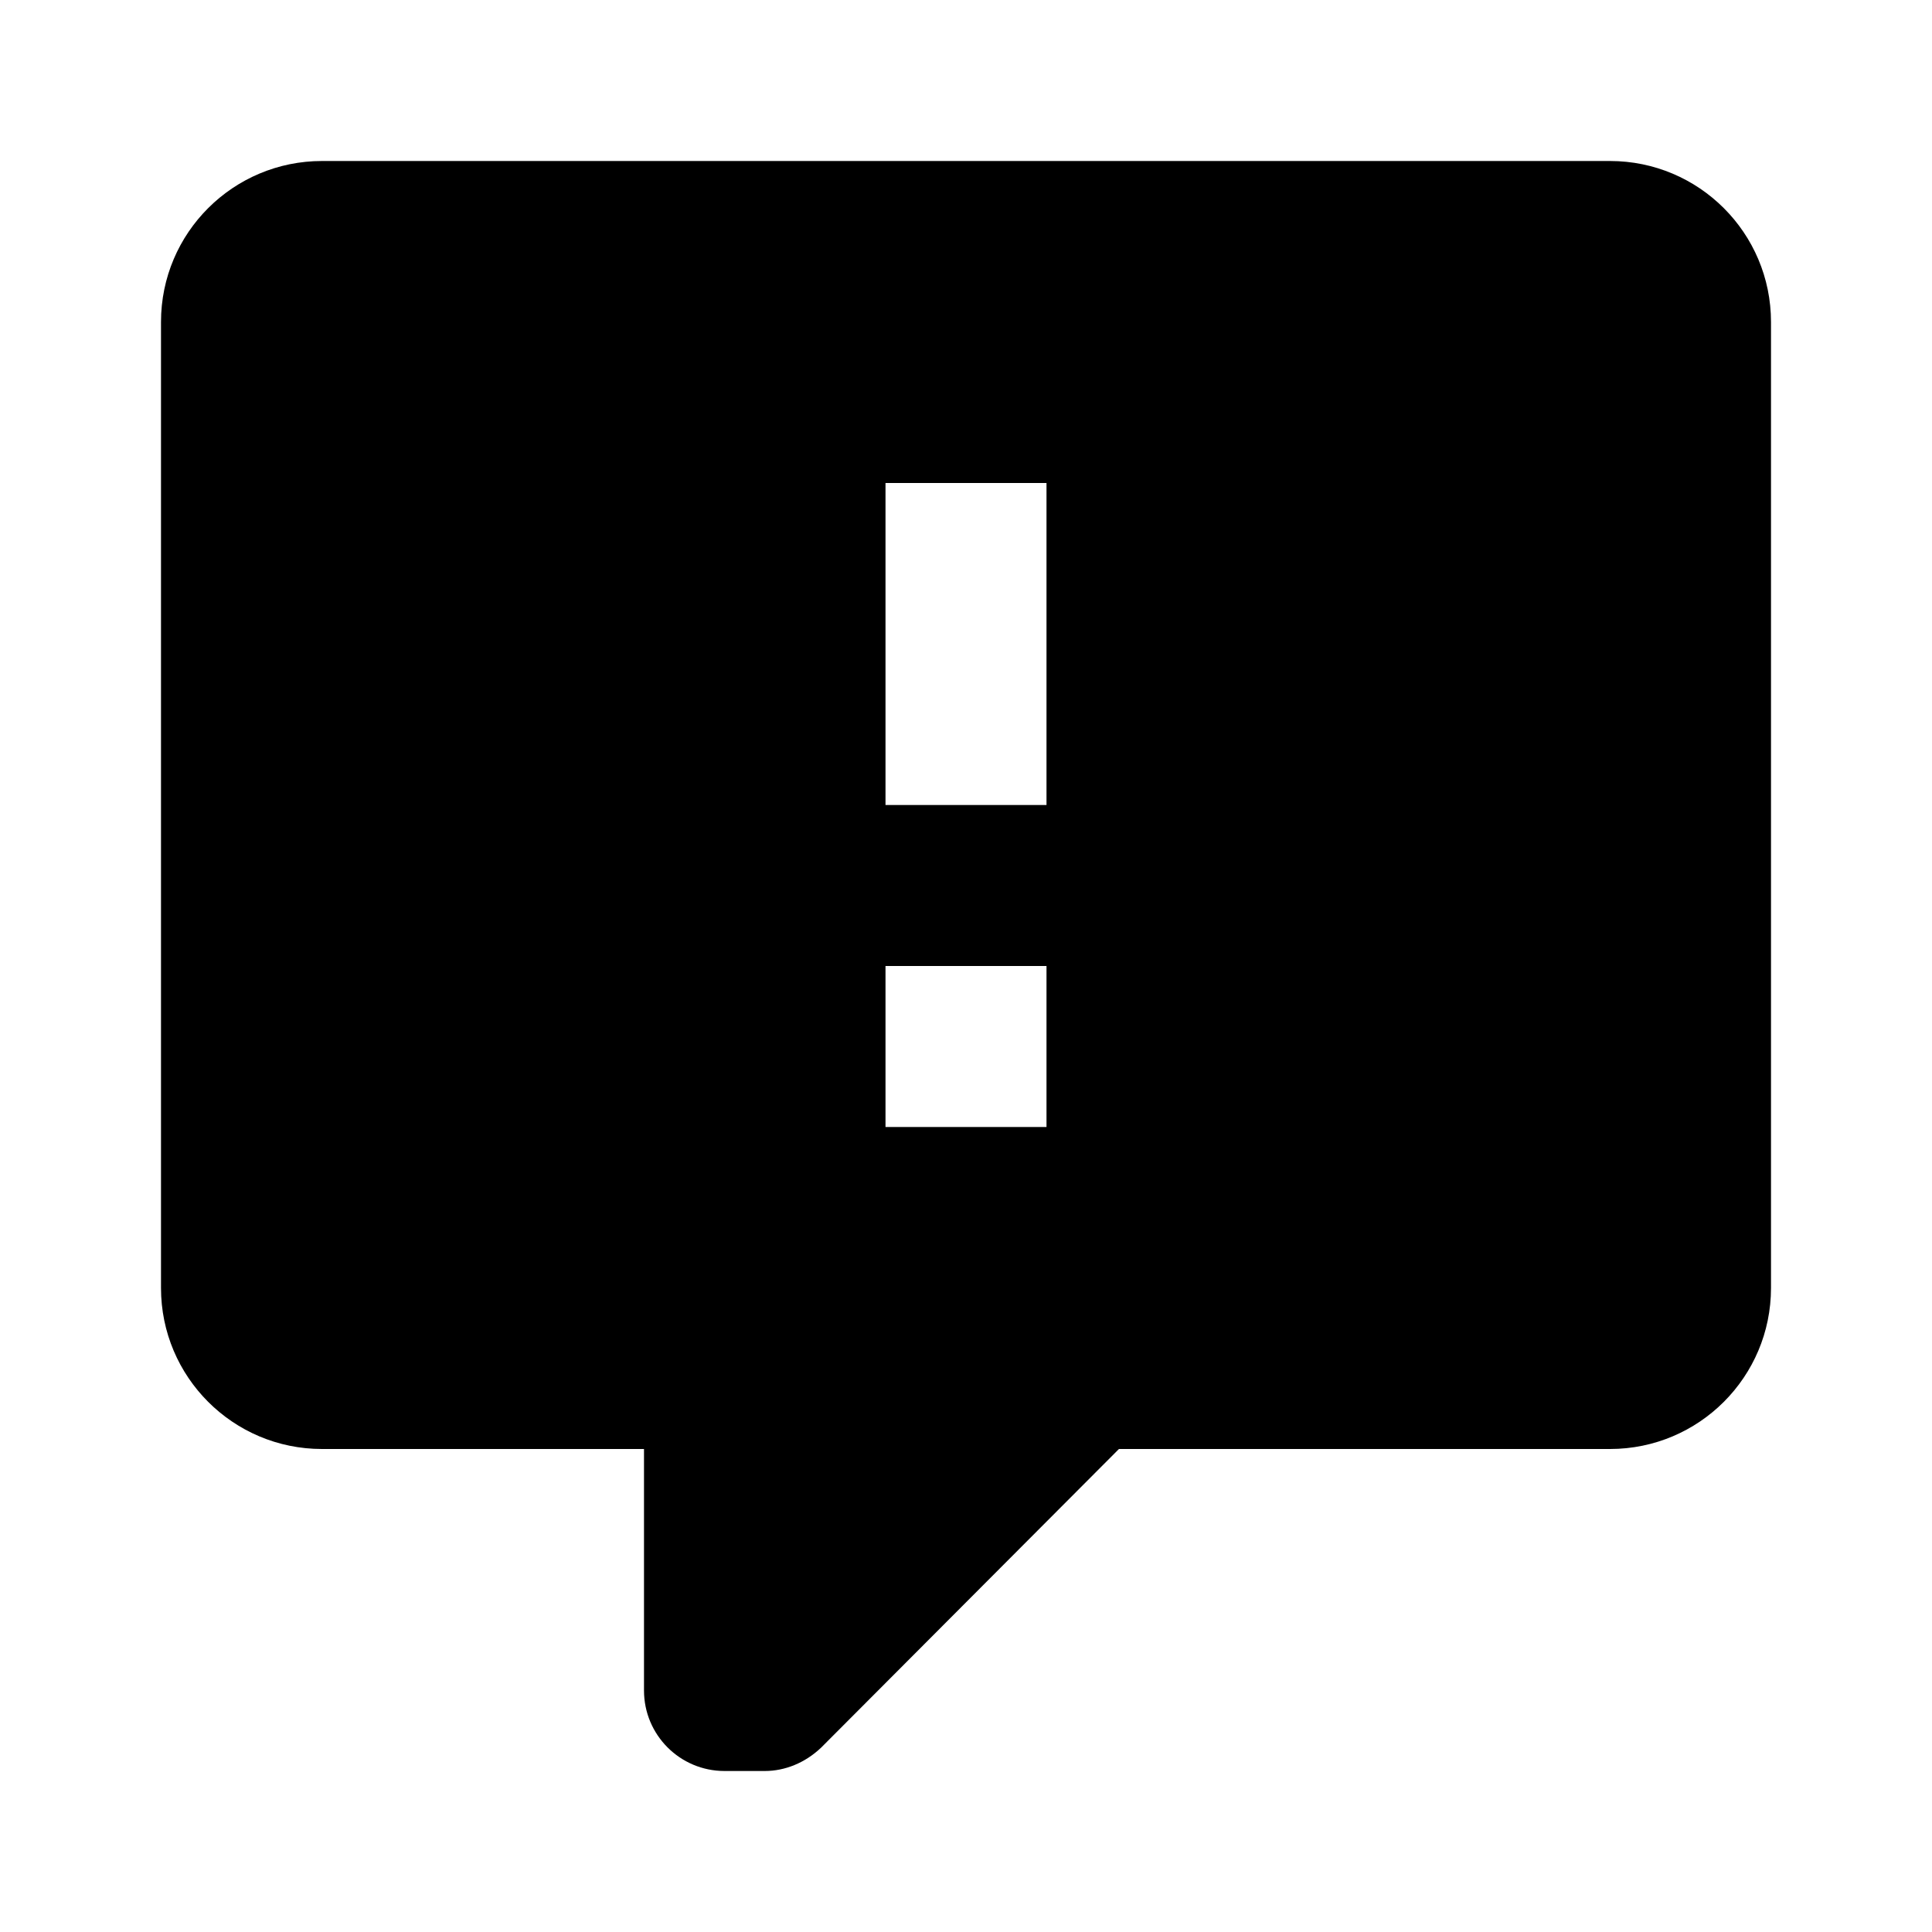
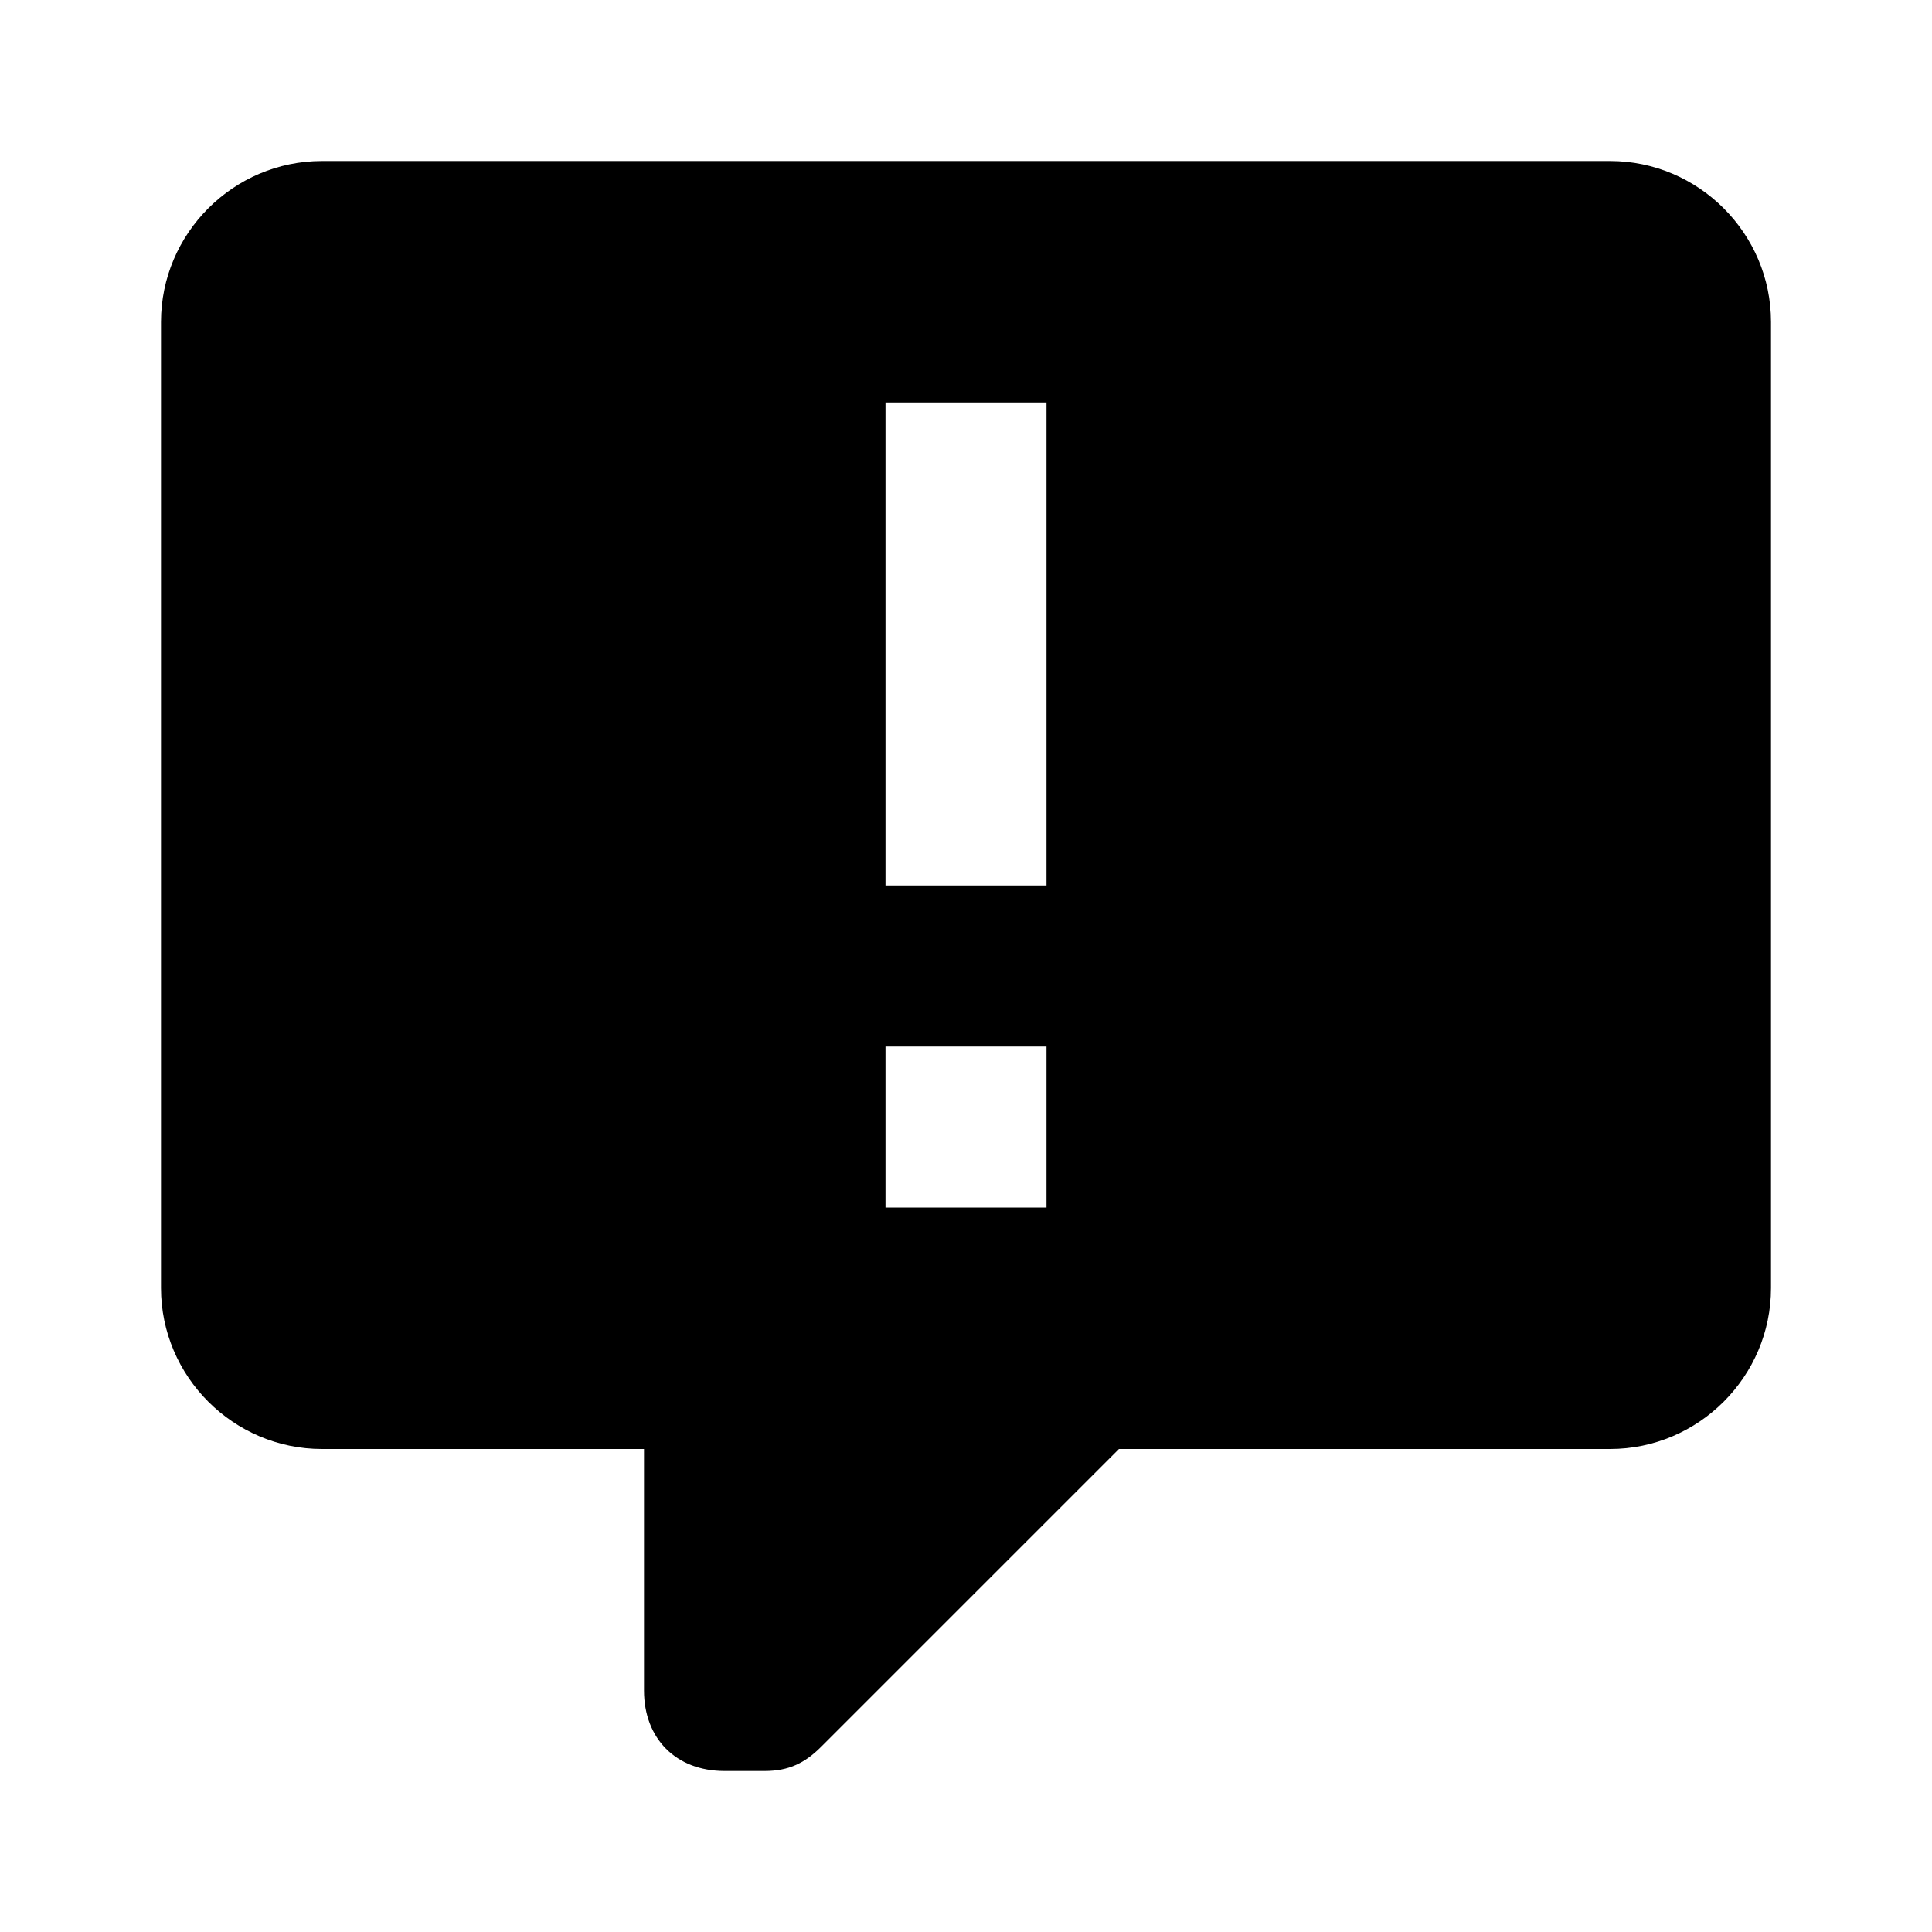
<svg xmlns="http://www.w3.org/2000/svg" version="1.1" id="mdi-comment-alert" width="24" height="24" viewBox="0 0 24 24">
-   <path d="M9,22A1,1 0 0,1 8,21V18H4A2,2 0 0,1 2,16V4C2,2.89 2.9,2 4,2H20A2,2 0 0,1 22,4V16A2,2 0 0,1 20,18H13.9L10.2,21.71C10,21.9 9.75,22 9.5,22V22H9M13,10V6H11V10H13M13,14V12H11V14H13Z" />
+   <path d="M9 22C8.4 22 8 21.6 8 21V18H4C2.9 18 2 17.1 2 16V4C2 2.9 2.9 2 4 2H20C21.1 2 22 2.9 22 4V16C22 17.1 21.1 18 20 18H13.9L10.2 21.7C10 21.9 9.8 22 9.5 22H9M13 11V5H11V11M13 15V13H11V15H13Z" />
</svg>
